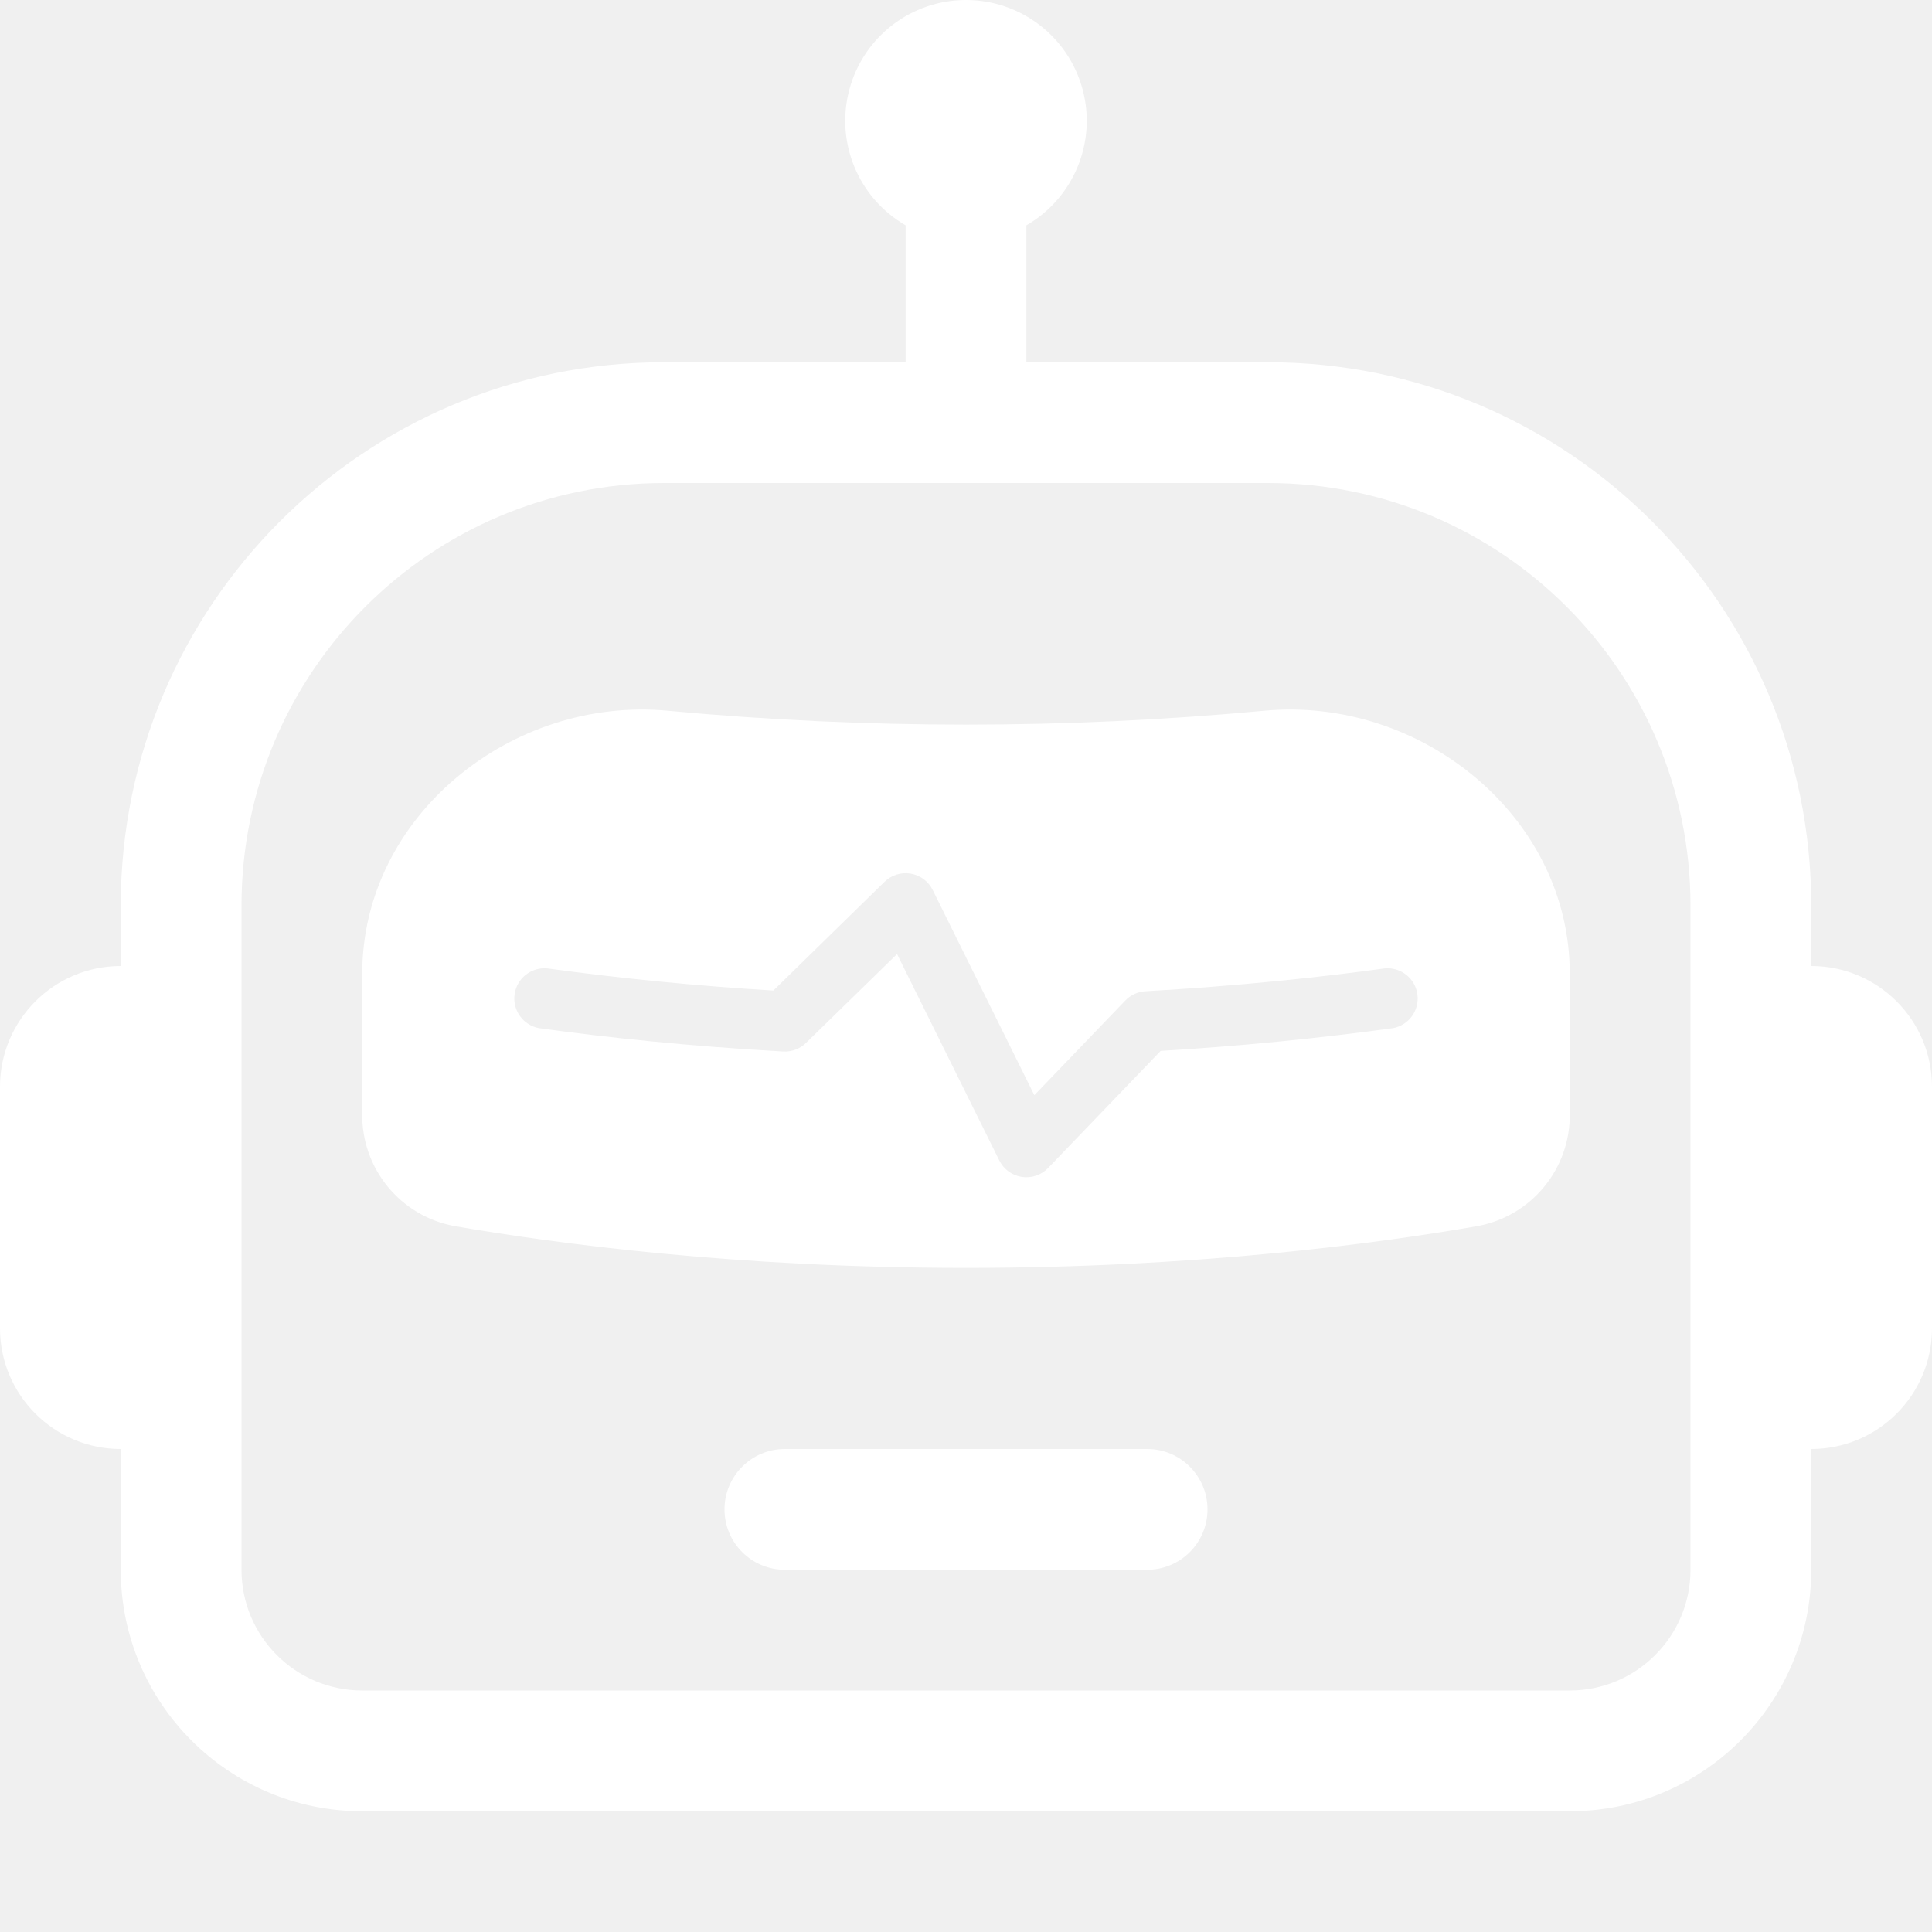
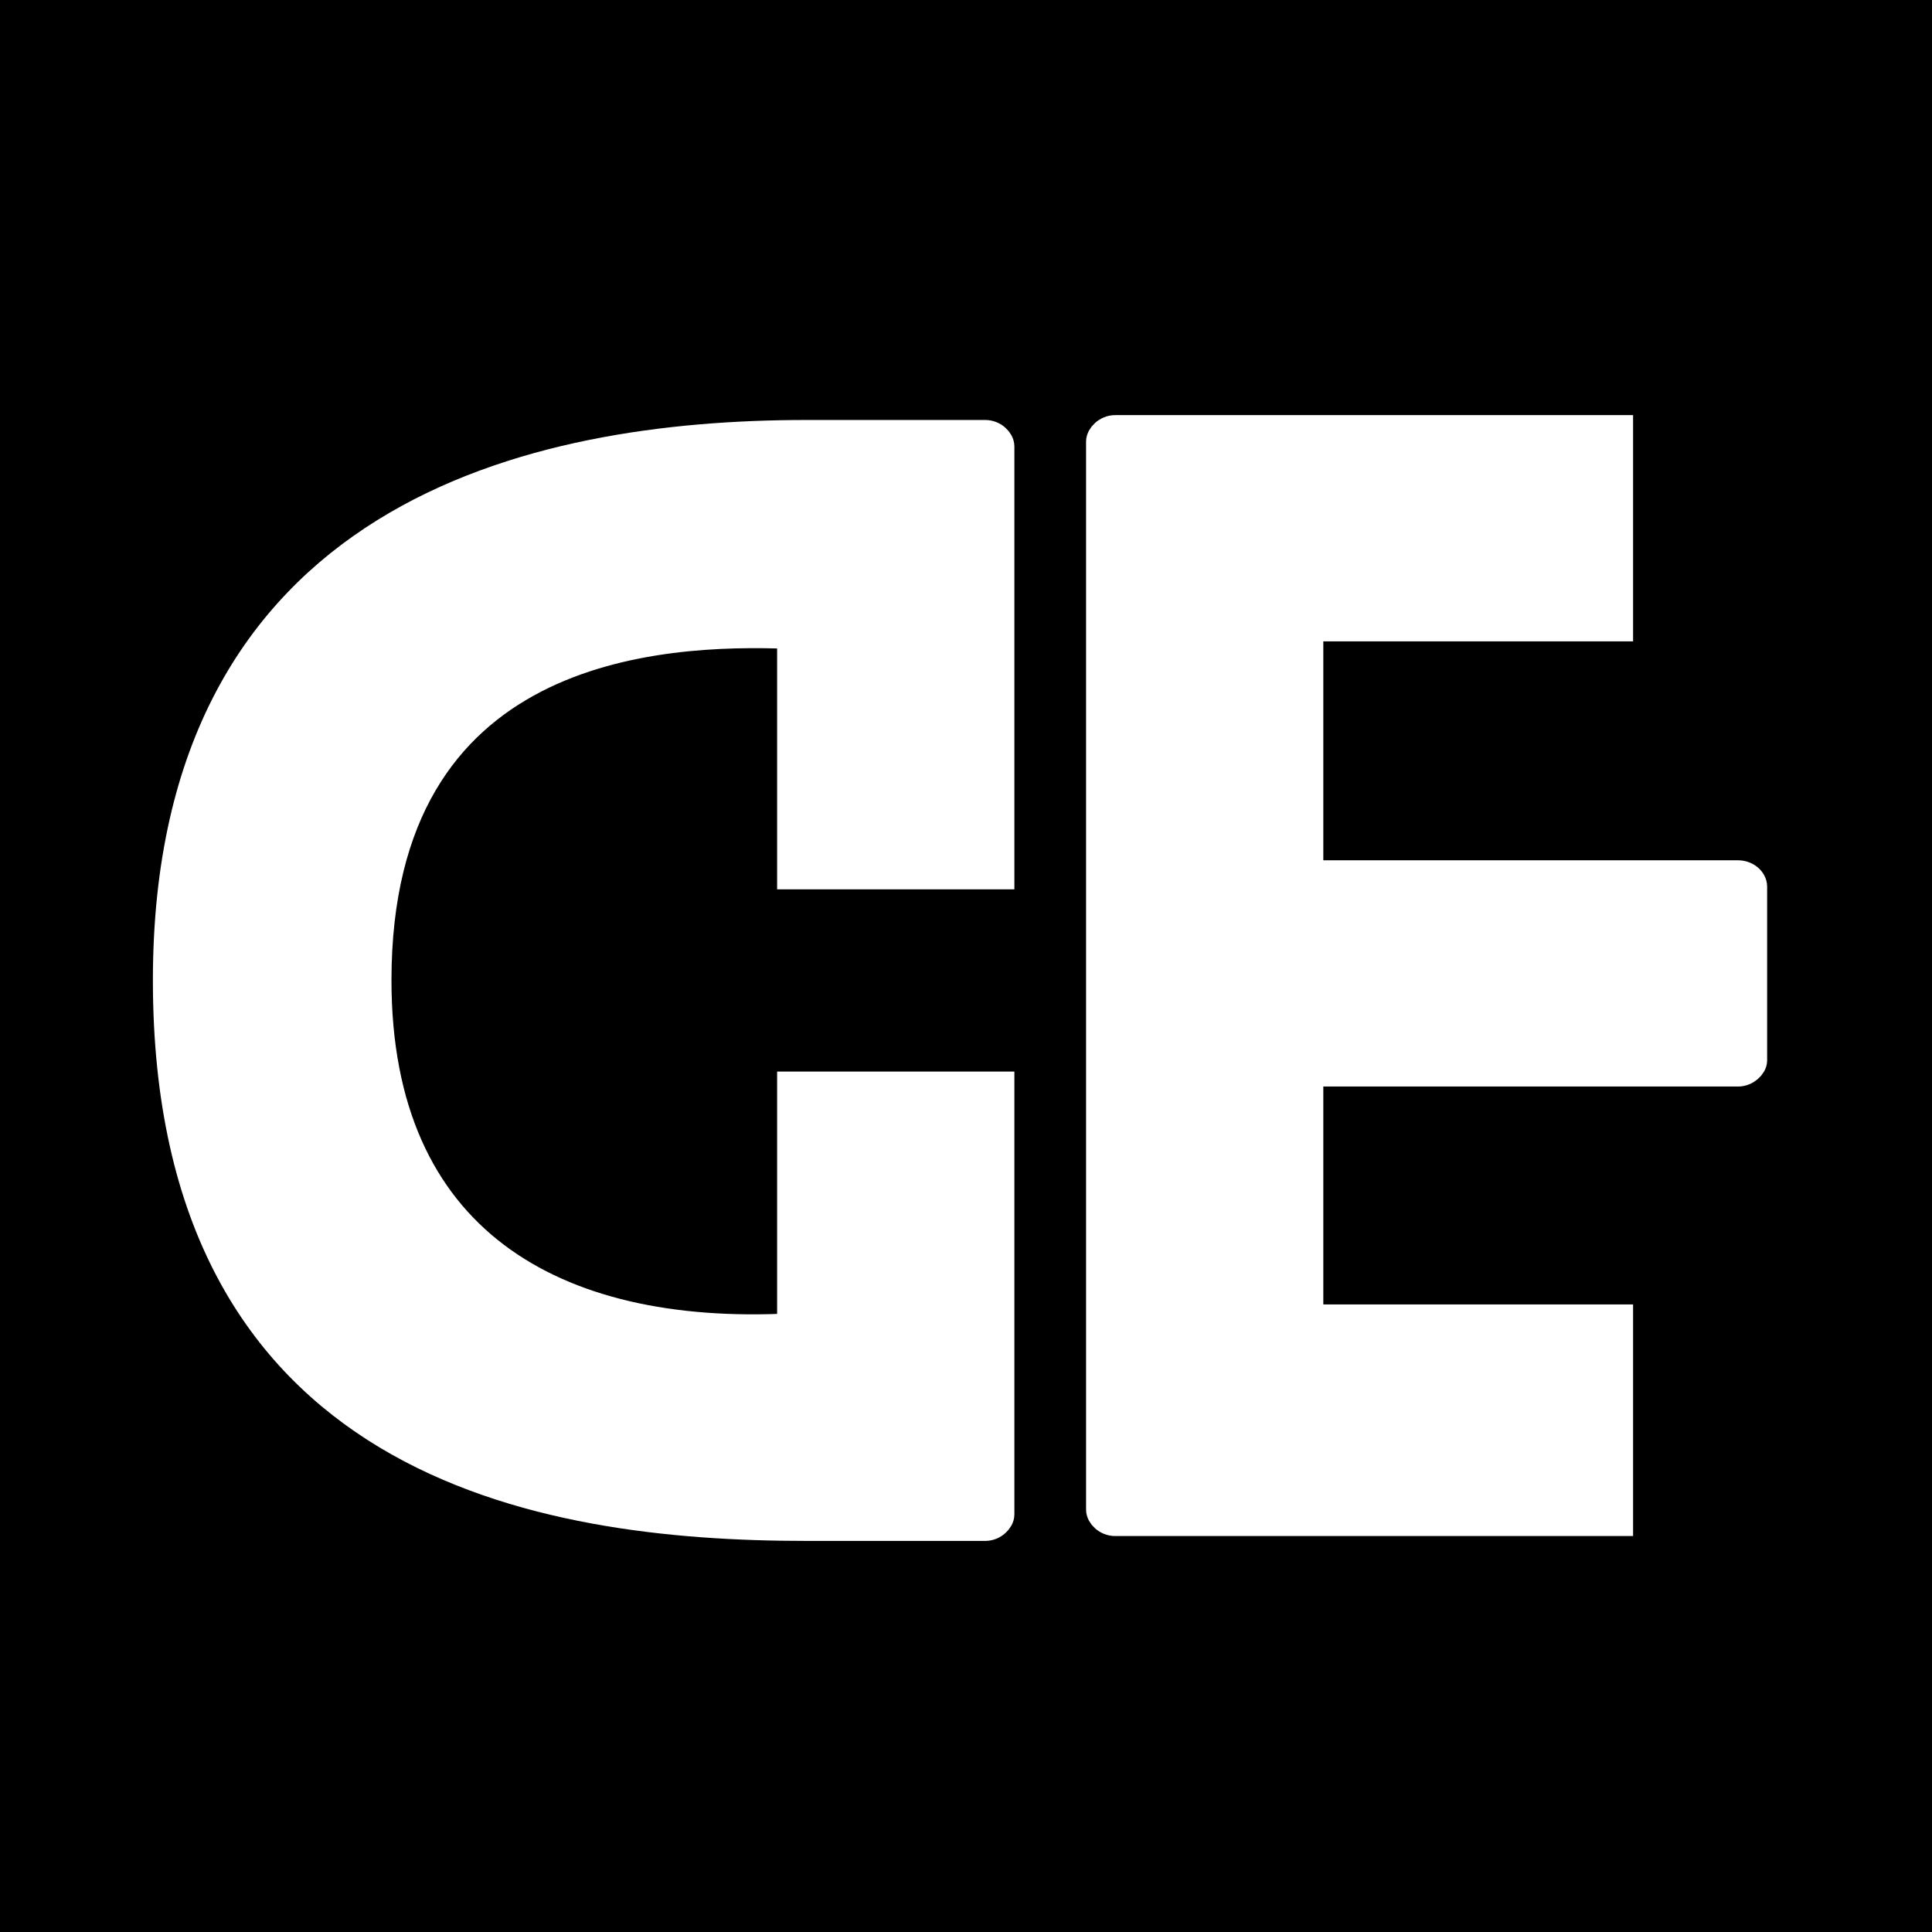
- <svg xmlns="http://www.w3.org/2000/svg" width="16" height="16" fill="#fff" class="bi bi-robot" viewBox="0 0 16 16">
-   <path d="M6 12.5a.5.5 0 0 1 .5-.5h3a.5.5 0 0 1 0 1h-3a.5.5 0 0 1-.5-.5ZM3 8.062C3 6.76 4.235 5.765 5.53 5.886a26.58 26.58 0 0 0 4.94 0C11.765 5.765 13 6.76 13 8.062v1.157a.933.933 0 0 1-.765.935c-.845.147-2.34.346-4.235.346-1.895 0-3.39-.2-4.235-.346A.933.933 0 0 1 3 9.219V8.062Zm4.542-.827a.25.25 0 0 0-.217.068l-.92.9a24.767 24.767 0 0 1-1.871-.183.25.25 0 0 0-.068.495c.55.076 1.232.149 2.02.193a.25.25 0 0 0 .189-.071l.754-.736.847 1.71a.25.25 0 0 0 .404.062l.932-.97a25.286 25.286 0 0 0 1.922-.188.25.25 0 0 0-.068-.495c-.538.074-1.207.145-1.98.189a.25.25 0 0 0-.166.076l-.754.785-.842-1.7a.25.25 0 0 0-.182-.135Z" />
-   <path d="M8.5 1.866a1 1 0 1 0-1 0V3h-2A4.5 4.5 0 0 0 1 7.5V8a1 1 0 0 0-1 1v2a1 1 0 0 0 1 1v1a2 2 0 0 0 2 2h10a2 2 0 0 0 2-2v-1a1 1 0 0 0 1-1V9a1 1 0 0 0-1-1v-.5A4.5 4.5 0 0 0 10.5 3h-2V1.866ZM14 7.5V13a1 1 0 0 1-1 1H3a1 1 0 0 1-1-1V7.5A3.5 3.5 0 0 1 5.5 4h5A3.5 3.5 0 0 1 14 7.5Z" />
+ <svg xmlns="http://www.w3.org/2000/svg" width="500" zoomAndPan="magnify" viewBox="0 0 375 375" height="500" preserveAspectRatio="xMidYMid meet" version="1.0">
+   <defs>
+     <g />
+   </defs>
+   <rect x="-37.5" width="450" fill="#ffffff" y="-37.5" height="450" fill-opacity="1" />
+   <rect x="-37.5" width="450" fill="#ffffff" y="-37.5" height="450" fill-opacity="1" />
+   <rect x="-37.5" width="450" fill="#000000" y="-37.5" height="450" fill-opacity="1" />
+   <g fill="#ffffff" fill-opacity="1">
+     <g transform="translate(194.1546, 84.25567)">
+       <g>
+         <path d="M -37.645 212.09 L -2.918 212.09 C -1.324 212.09 0 210.762 0 209.703 L 0 126.457 L -40.562 126.457 L -40.562 173.383 C -86.691 175.77 -120.891 156.414 -120.891 106.043 C -120.891 40.562 -66.277 37.91 -40.562 38.973 L -40.562 85.629 L 0 85.629 L 0 2.387 C 0 1.324 -1.324 0 -2.918 0 L -37.645 0 C -90.402 0 -161.719 15.375 -161.719 106.043 C -161.719 200.156 -89.344 212.09 -37.645 212.09 Z M -37.645 212.09 " />
+       </g>
+     </g>
+   </g>
+   <path stroke-linecap="butt" transform="matrix(-0.75, -0.000000000000000092, 0.000000000000000092, -0.75, 242.7639, 401.5056)" fill="none" stroke-linejoin="miter" d="M 115.039 140.2 L 68.696 140.2 C 66.539 140.2 64.81 142.013 64.81 143.393 L 64.81 254.372 L 118.92 254.372 L 118.92 191.804 C 180.368 188.612 226.019 214.414 226.019 281.643 C 226.019 368.893 153.18 372.429 118.92 371.049 L 118.92 308.825 L 64.81 308.825 L 64.81 419.804 C 64.81 421.273 66.539 423.002 68.696 423.002 L 115.039 423.002 C 185.373 423.002 280.472 402.461 280.472 281.643 C 280.472 156.164 183.904 140.2 115.039 140.2 Z M 115.039 140.2 " stroke="#ffffff" stroke-width="7.291" stroke-opacity="1" stroke-miterlimit="4" />
+   <g fill="#ffffff" fill-opacity="1">
+     <g transform="translate(213.5372, 295.4092)">
+       <g>
+         <path d="M 100.742 -39.5 L 40.562 -39.5 L 40.562 -87.223 L 123.805 -87.223 C 125.398 -87.223 126.723 -88.547 126.723 -89.605 L 126.723 -123.277 C 126.723 -124.602 125.398 -125.664 123.805 -125.664 L 40.562 -125.664 L 40.562 -173.648 L 100.742 -173.648 L 100.742 -212.09 L 2.918 -212.09 C 1.324 -212.09 0 -210.762 0 -209.703 L 0 -2.387 C 0 -1.324 1.324 0 2.918 0 L 100.742 0 Z M 100.742 -39.5 " />
+       </g>
+     </g>
+   </g>
+   <path stroke-linecap="butt" transform="matrix(0.75, 0, 0, 0.75, 146.4942, -21.8408)" fill="none" stroke-linejoin="miter" d="M 223.669 370.355 L 143.502 370.355 L 143.502 306.668 L 254.482 306.668 C 256.549 306.668 258.362 304.944 258.362 303.564 L 258.362 258.6 C 258.362 256.876 256.549 255.408 254.482 255.408 L 143.502 255.408 L 143.502 191.46 L 223.669 191.46 L 223.669 140.199 L 93.273 140.199 C 91.117 140.199 89.393 142.012 89.393 143.392 L 89.393 419.809 C 89.393 421.272 91.117 423.001 93.273 423.001 L 223.669 423.001 Z M 223.669 370.355 " stroke="#ffffff" stroke-width="7.291" stroke-opacity="1" stroke-miterlimit="4" />
</svg>
